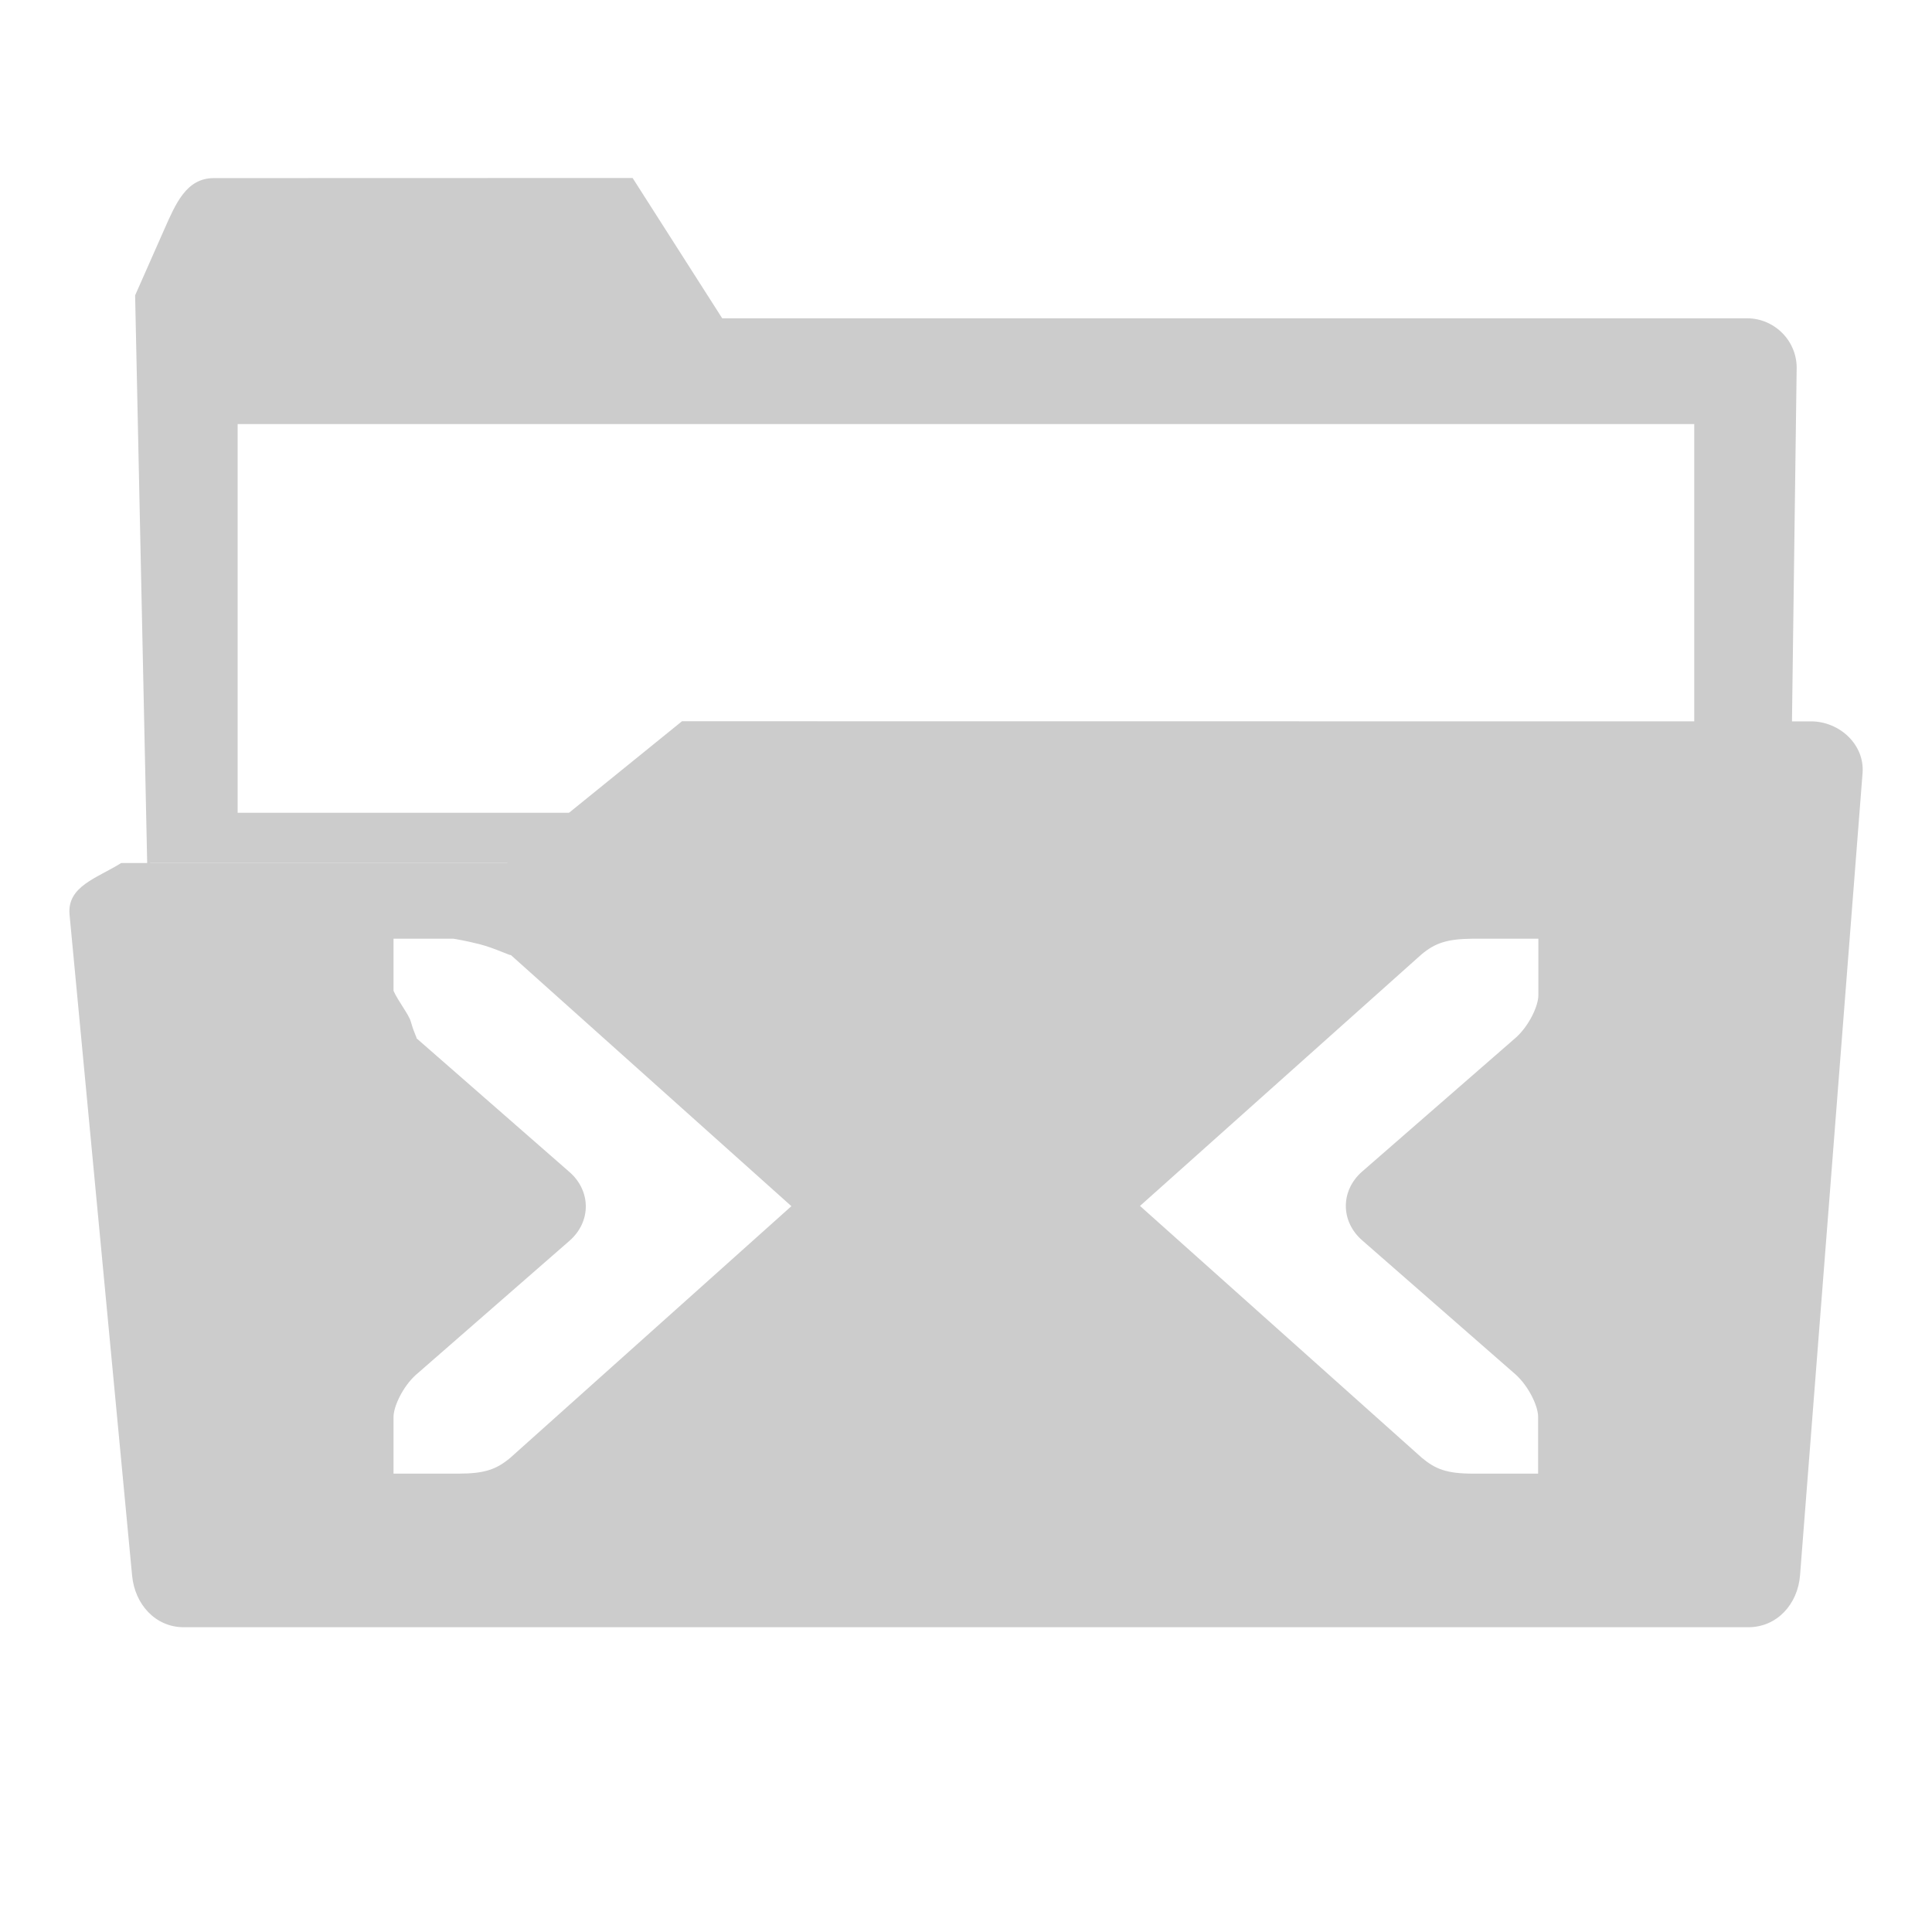
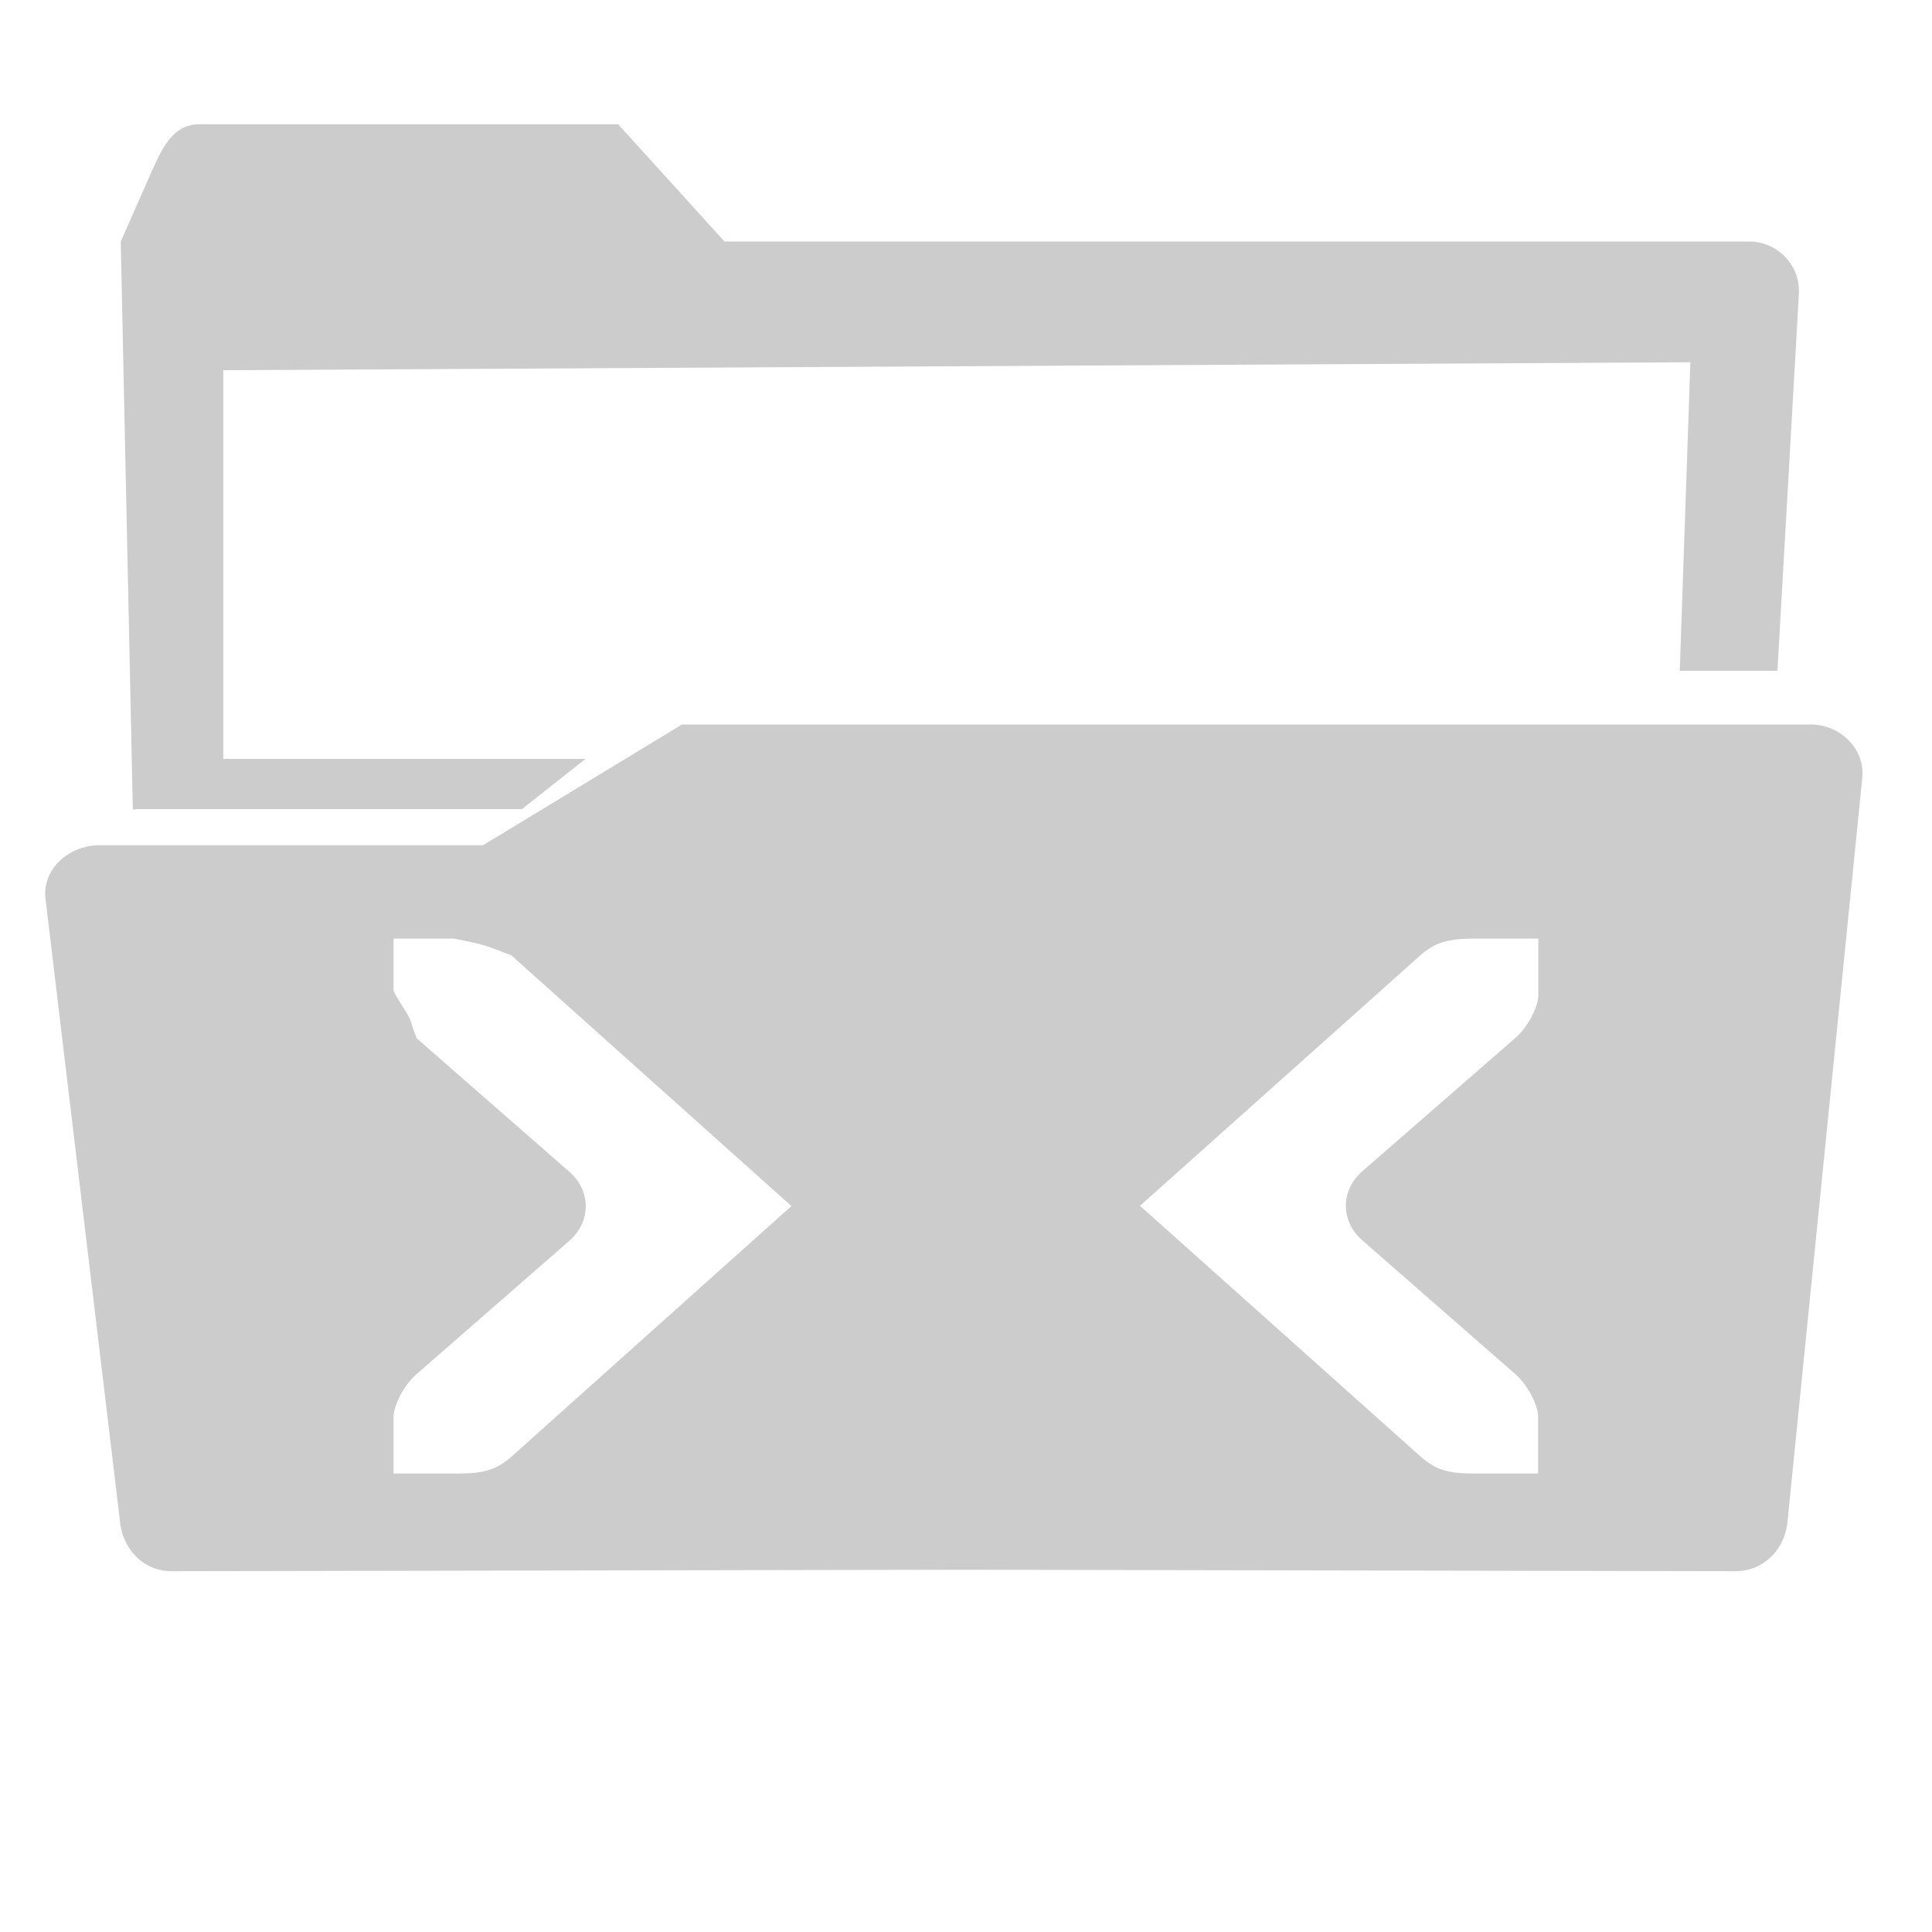
<svg xmlns="http://www.w3.org/2000/svg" height="16" width="16">
  <g fill="#ccc">
-     <path d="m1.771 1.475c-.228 0-.316.211-.412.428l-.24.543.1 4.703c.009-0.0.019.003.027-.002h3.195l.527-.416h-3v-3.219h12.063v2.488h.809l.039-2.936c.01-.237-.182-.428-.41-.428h-8.488l-.742-1.162z" />
-     <path d="m5.648 5.973-1.449 1.174h-3.195c-.201.126-.45.192-.428.428l.518 5.473c.022.236.191.428.428.428h12.957c.237 0 .409-.191.428-.428l.518-6.646c.018-.236-.191-.428-.428-.428zm-2.389 1.801h.496c.025.004.098.016.215.045.134.034.286.111.256.086l2.328 2.084-2.328 2.084c-.114.095-.21.131-.43.131h-.537v-.469c0-.088.077-.251.184-.348l1.273-1.111a.462.403 0 0 0 0-.57l-1.273-1.113c.022.02-.008-.016-.041-.133-.017-.059-.102-.165-.143-.254zm8.934 0a.462.403 0 0 0 .01 0h.537v.469c0 .088-.077.251-.184.348l-1.275 1.111a.462.403 0 0 0 0 .57l1.273 1.113c.106.097.184.259.184.348v.471h-.537c-.22 0-.314-.037-.428-.133l-2.332-2.084 2.33-2.082c.113-.095.212-.129.422-.131z" />
+     <path d="m1.652 1.029c-.228 0-.316.211-.412.428l-.24.543.1 4.703c.009-0.0.019.003.027-.002h3.195l.527-.416h-3v-3.219l12.15-.066-.088 2.555h.809l.178-3.127c.01-.237-.182-.427-.41-.428h-8.488l-.881-.971z" />
+     <path d="m5.648 6-1.648 1h-3.195c-.237.009-.446.191-.43.428l.617 5.156c.016.237.191.428.428.428l6.58-.012 6.377.012c.237-.003.414-.191.428-.428l.619-6.156c.014-.237-.191-.428-.428-.428zm-2.389 1.773h.496c.025.004.098.016.215.045.134.034.286.111.256.086l2.328 2.084-2.328 2.084c-.114.095-.21.131-.43.131h-.537v-.469c0-.088.077-.251.184-.348l1.273-1.111c.18-.158.18-.413 0-.57l-1.273-1.113c.022.02-.008-.016-.041-.133-.017-.059-.102-.165-.143-.254zm8.934 0c.003 0.0.006 0.0.01 0h.537v.469c0 .088-.077.251-.184.348l-1.275 1.111c-.18.158-.18.413 0 .57l1.273 1.113c.106.097.184.259.184.348v.471h-.537c-.22 0-.314-.037-.428-.133l-2.332-2.084 2.33-2.082c.113-.095.212-.129.422-.131z" />
  </g>
</svg>
